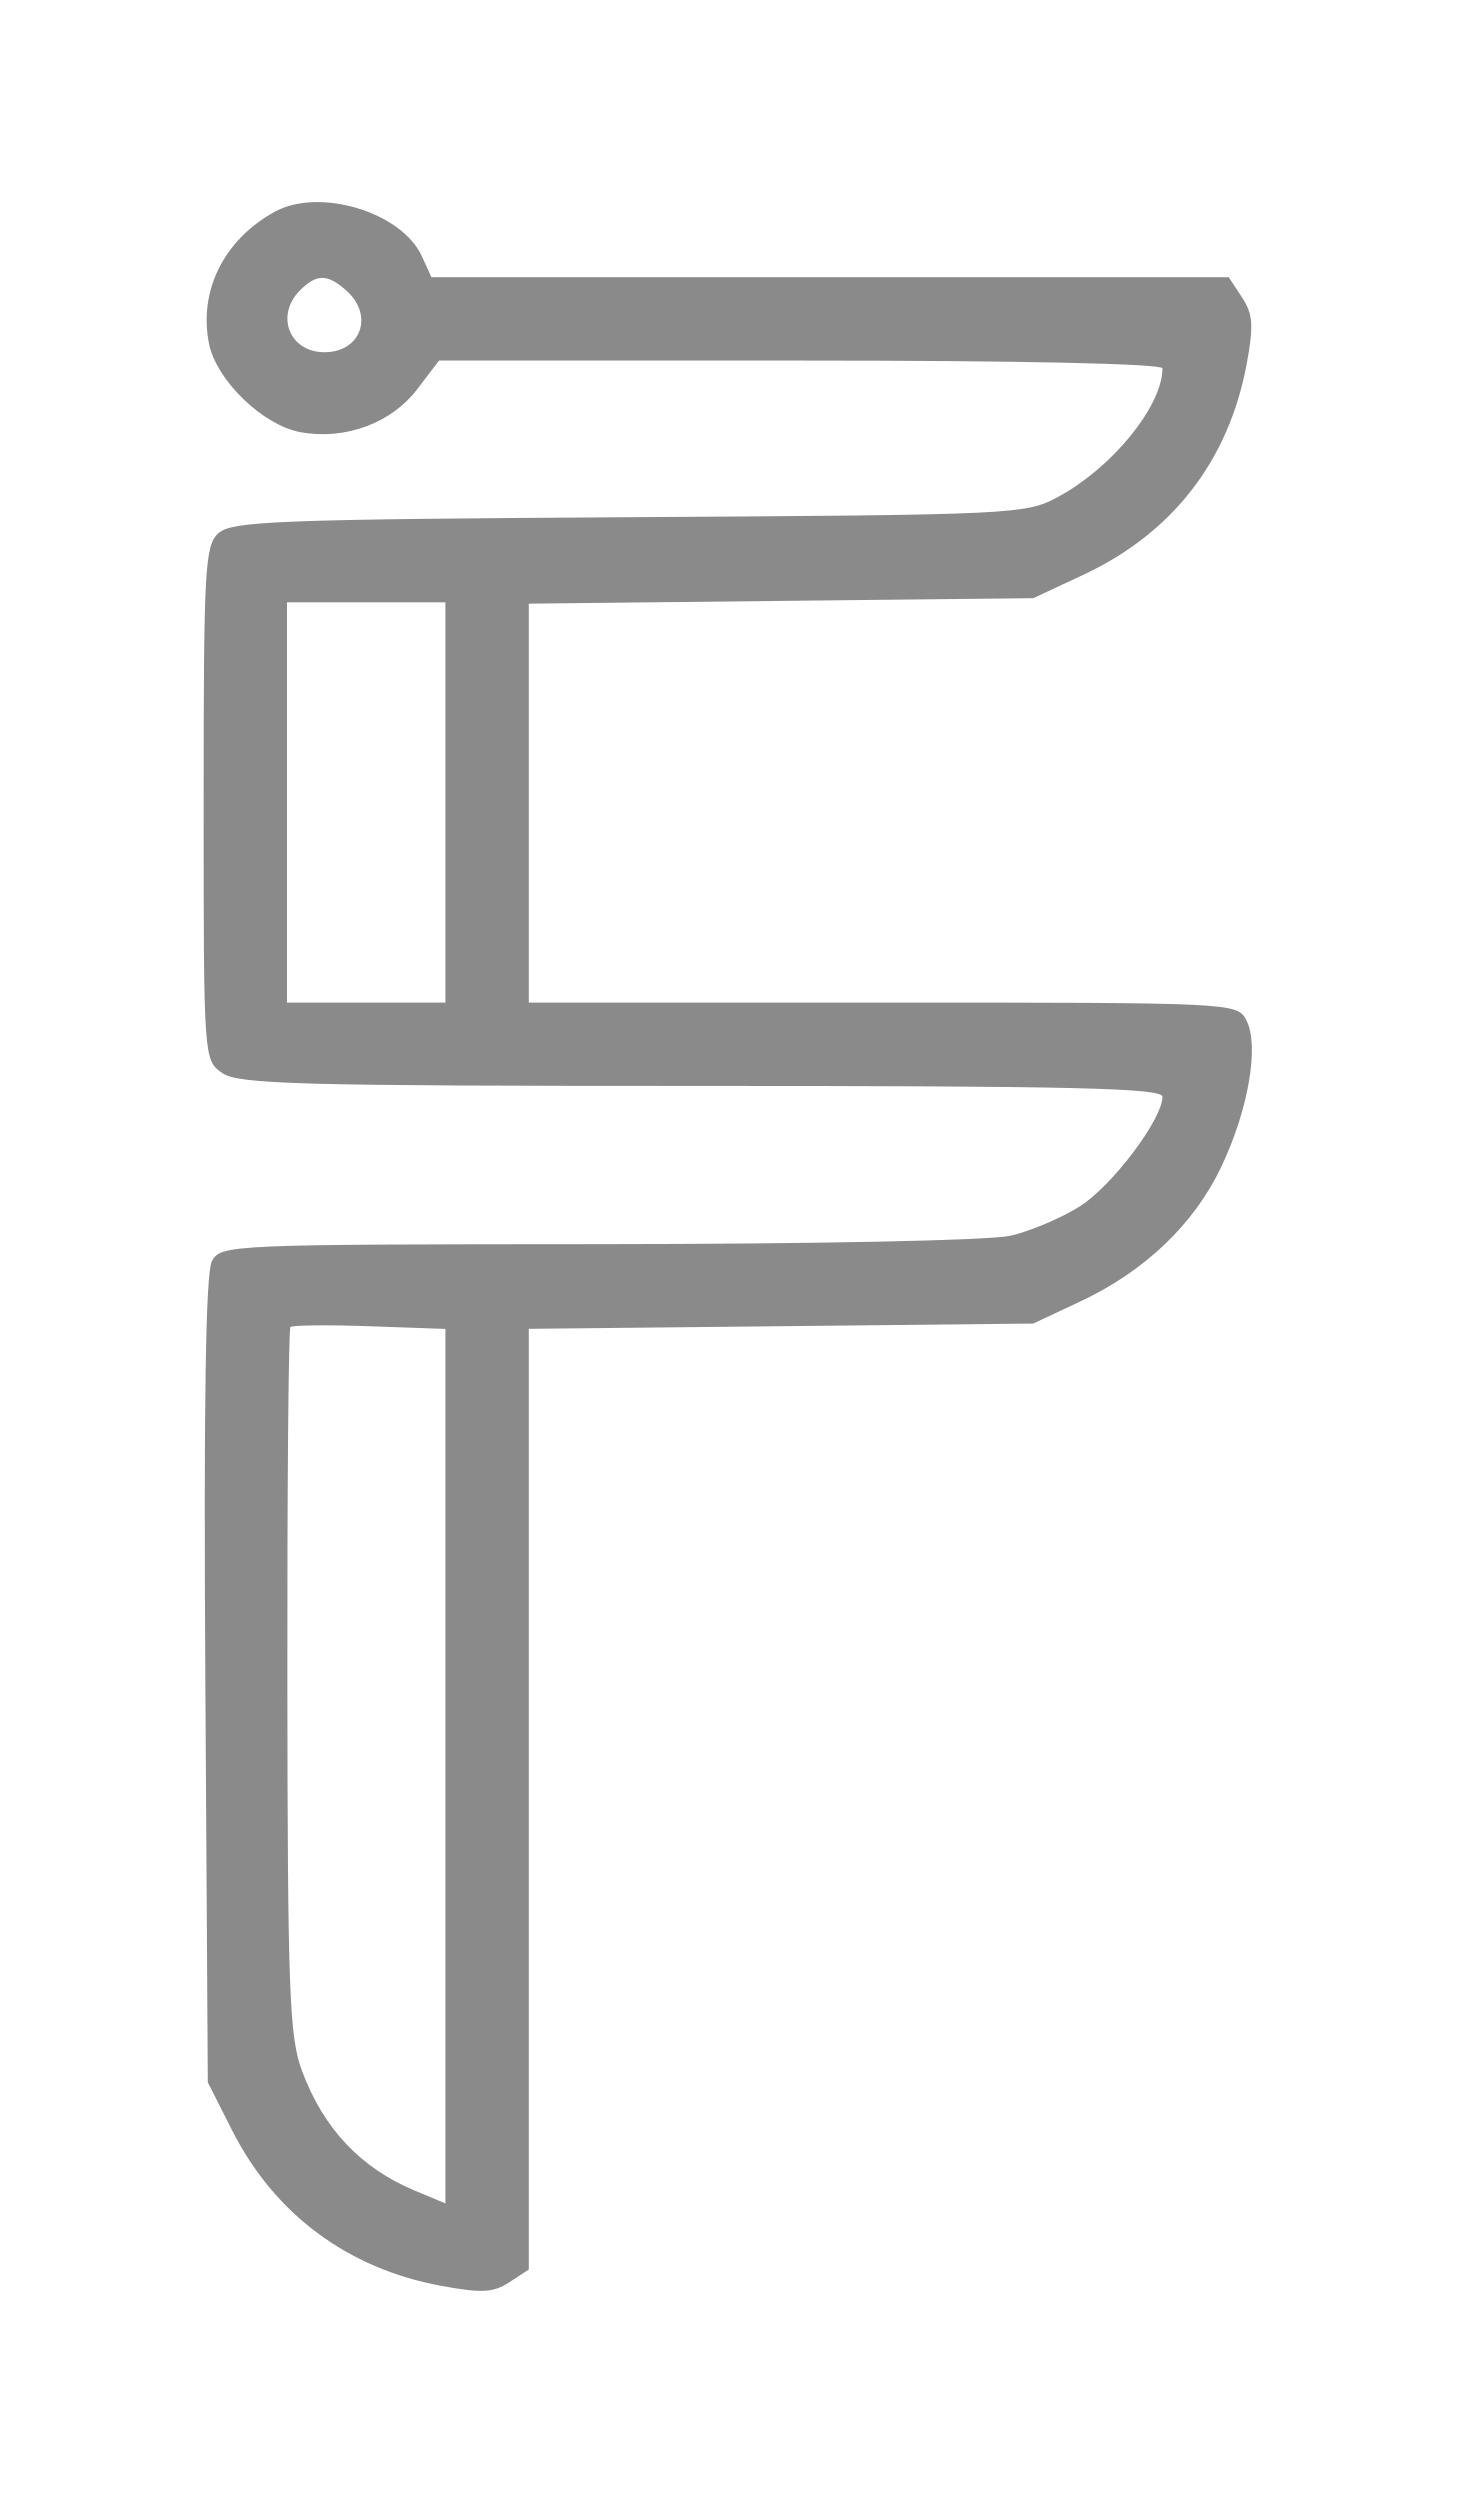
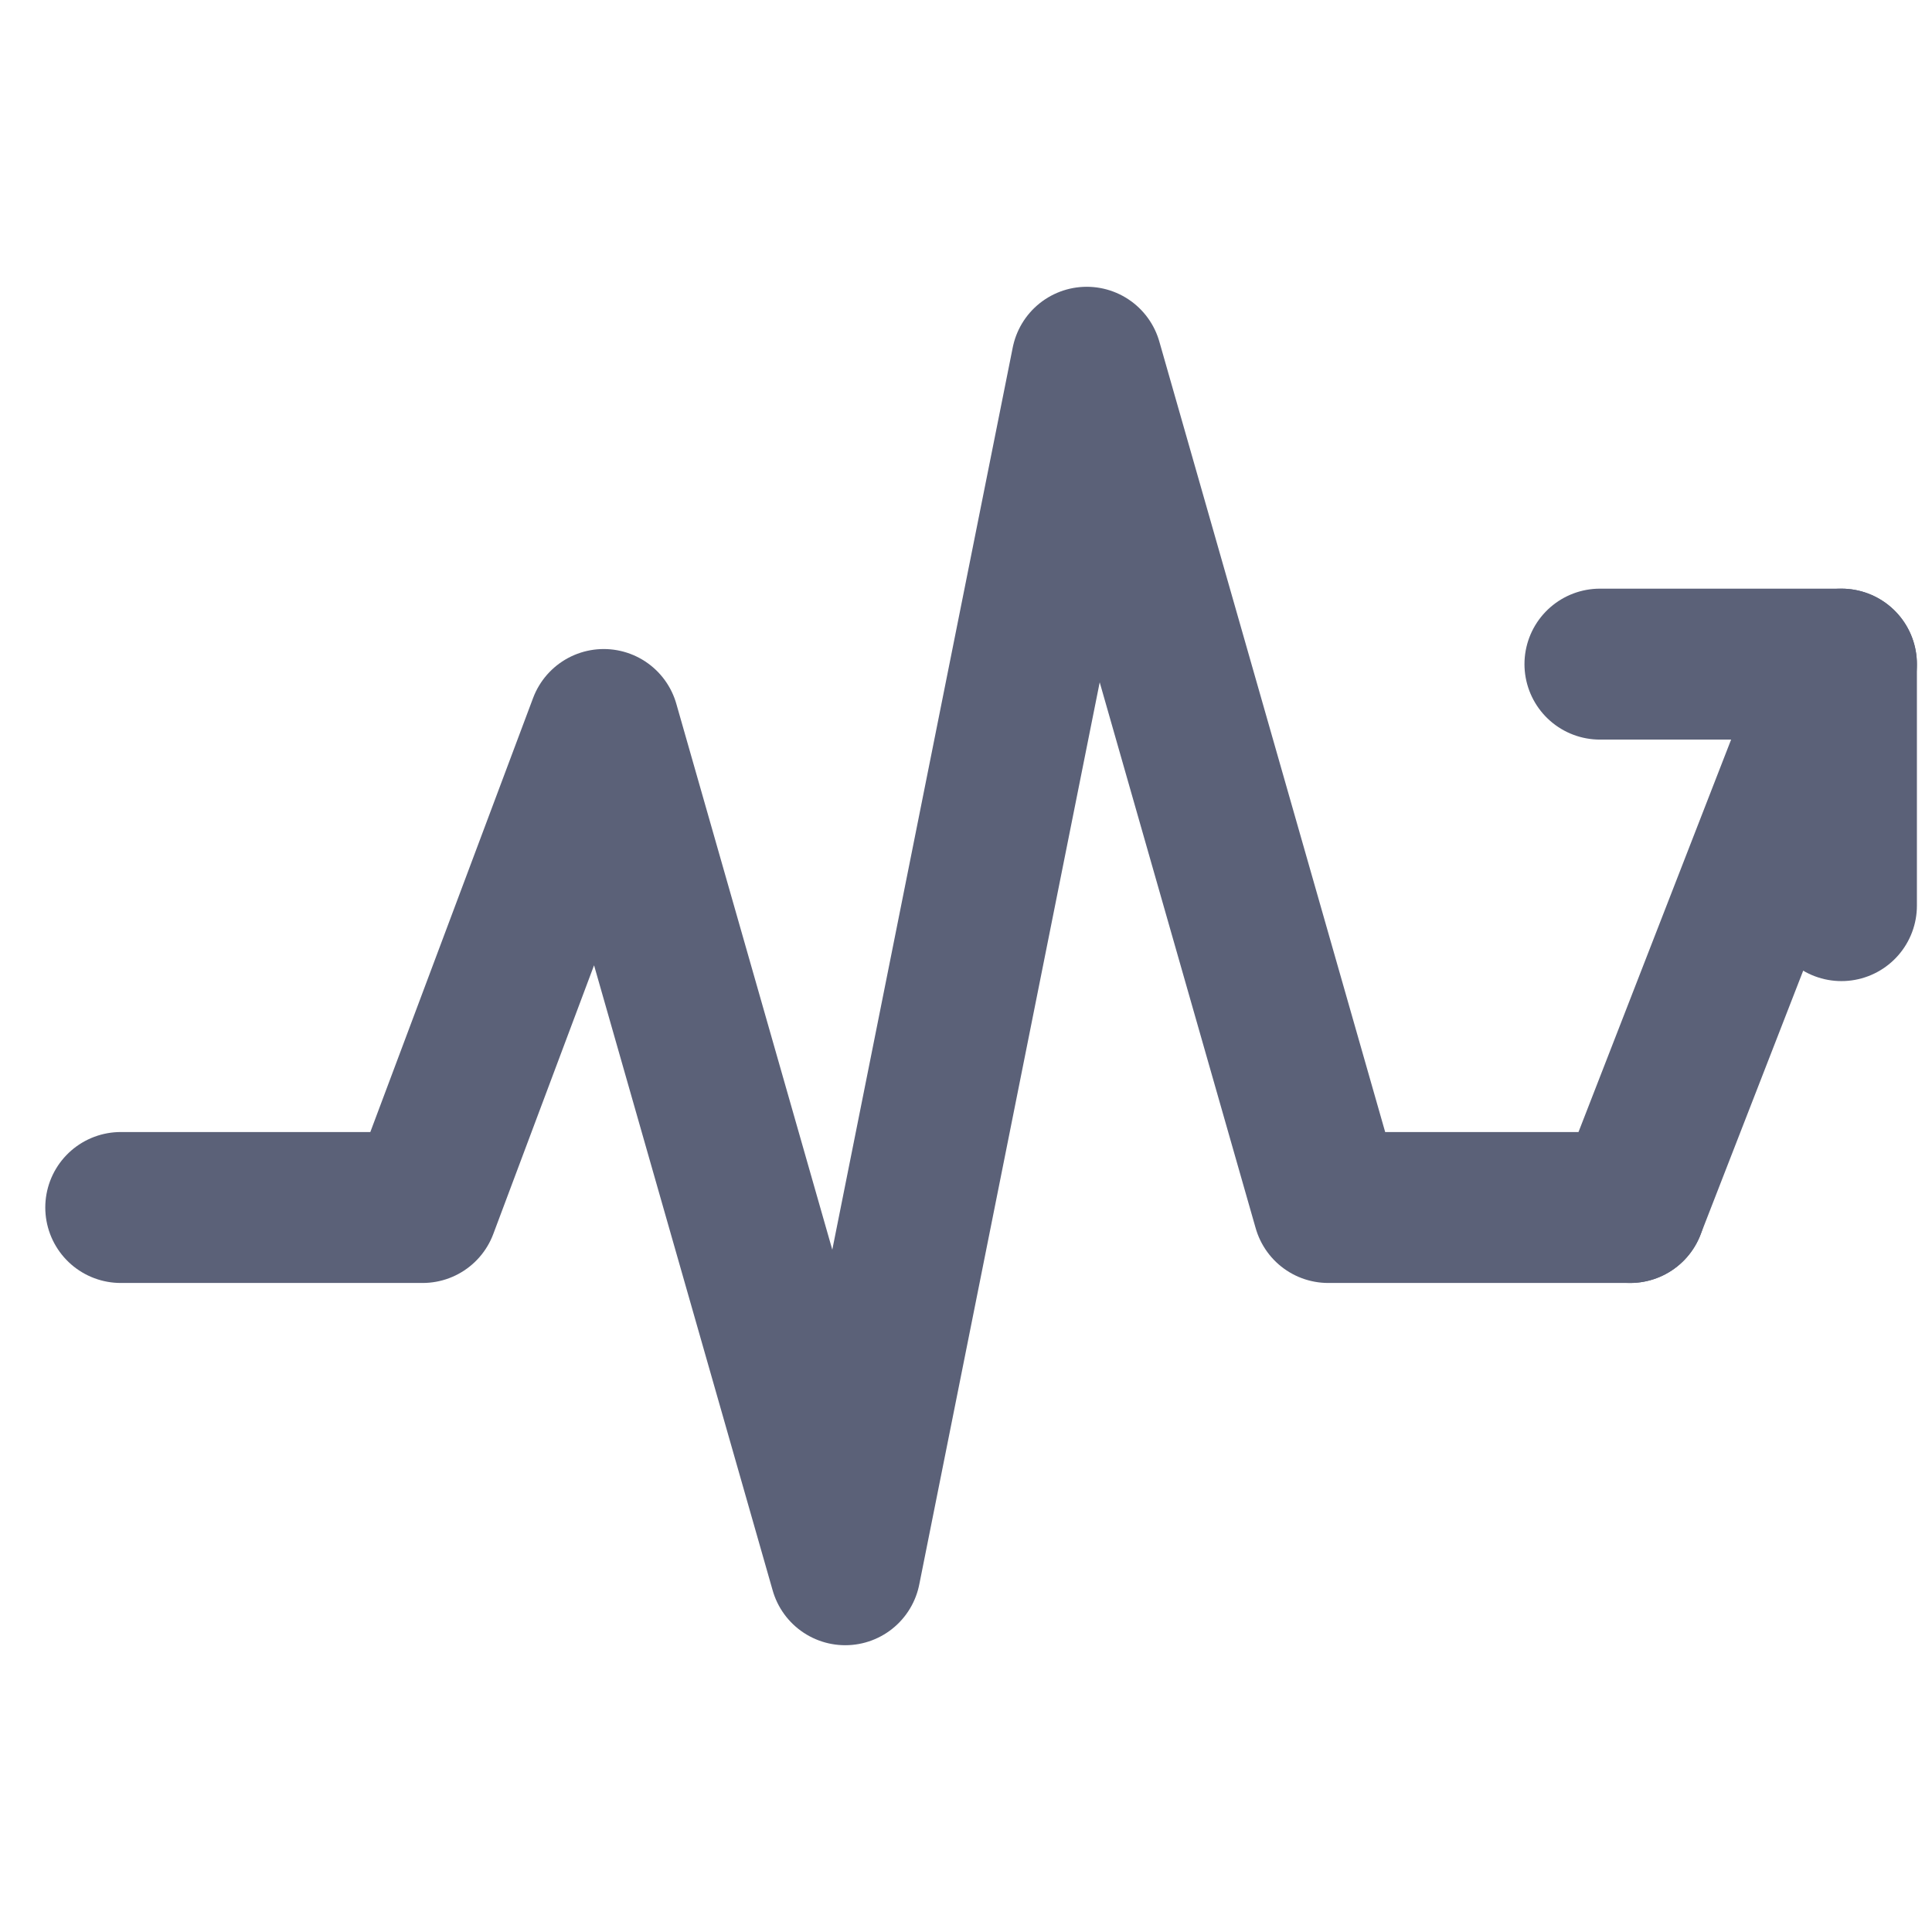
- <svg xmlns="http://www.w3.org/2000/svg" viewBox="635 260 170 291">
-   <path fill="#8A8A8A" fill-rule="evenodd" d="M 666.949 284.664 C 661.047 287.93 658.102 293.863 659.328 300.008 C 660.18 304.254 665.562 309.477 669.941 310.297 C 675.094 311.266 680.531 309.281 683.539 305.336 L 686.105 301.969 L 728.207 301.969 C 753.676 301.969 770.309 302.328 770.309 302.879 C 770.309 307.246 764.492 314.41 758.18 317.828 C 754.375 319.879 753.336 319.93 708.234 320.203 C 667.418 320.449 661.973 320.66 660.438 322.055 C 658.844 323.496 658.703 326.039 658.703 353.5 C 658.703 383.277 658.711 383.387 660.859 384.895 C 662.746 386.215 669.68 386.402 716.664 386.402 C 760.121 386.402 770.309 386.645 770.309 387.668 C 770.309 390.273 764.445 398.051 760.695 400.418 C 758.555 401.77 754.93 403.305 752.641 403.836 C 750.227 404.391 730.016 404.805 704.59 404.82 C 661.586 404.844 660.691 404.883 659.664 406.801 C 658.941 408.148 658.703 423.387 658.902 455.57 L 659.188 502.379 L 662.031 507.996 C 666.957 517.723 675.48 524.062 686.32 526.066 C 691.082 526.945 692.422 526.875 694.297 525.648 L 696.551 524.172 L 696.551 414.676 L 725.91 414.371 L 755.266 414.062 L 760.719 411.504 C 768.258 407.973 774 402.484 777.172 395.789 C 780.348 389.09 781.609 381.621 780.059 378.723 C 778.988 376.719 778.555 376.699 737.762 376.699 L 696.551 376.699 L 696.551 330.266 L 725.91 329.945 L 755.266 329.629 L 761.09 326.91 C 771.492 322.051 778.035 313.598 780.121 302.328 C 780.941 297.887 780.848 296.566 779.57 294.617 L 778.027 292.266 L 685.215 292.266 L 684.109 289.836 C 681.758 284.676 672.16 281.781 666.949 284.664 M 669.93 293.789 C 667 296.723 668.688 301 672.773 301 C 676.996 301 678.543 296.746 675.367 293.871 C 673.152 291.867 671.875 291.848 669.93 293.789 M 668.406 353.406 L 668.406 376.699 L 686.848 376.699 L 686.848 330.113 L 668.406 330.113 Z M 668.805 414.469 C 668.586 414.691 668.426 433.25 668.449 455.715 C 668.48 491.773 668.68 497.078 670.145 501.031 C 672.633 507.742 676.969 512.352 683.281 514.988 L 686.848 516.477 L 686.848 414.688 L 678.027 414.375 C 673.176 414.203 669.027 414.246 668.805 414.469 " />
+ <svg xmlns="http://www.w3.org/2000/svg" viewBox="0 0 64 64" fill="none">
+   <path d="M4 40 H14 L20 24 L28 52 L36 12 L44 40 H54" stroke="#5B6178" stroke-width="5" stroke-linecap="round" stroke-linejoin="round" />
+   <path d="M54 40 L61 22" stroke="#5B6178" stroke-width="5" stroke-linecap="round" />
+   <path d="M53 22 H61 V30" stroke="#5B6178" stroke-width="5" stroke-linecap="round" stroke-linejoin="round" fill="none" />
</svg>
